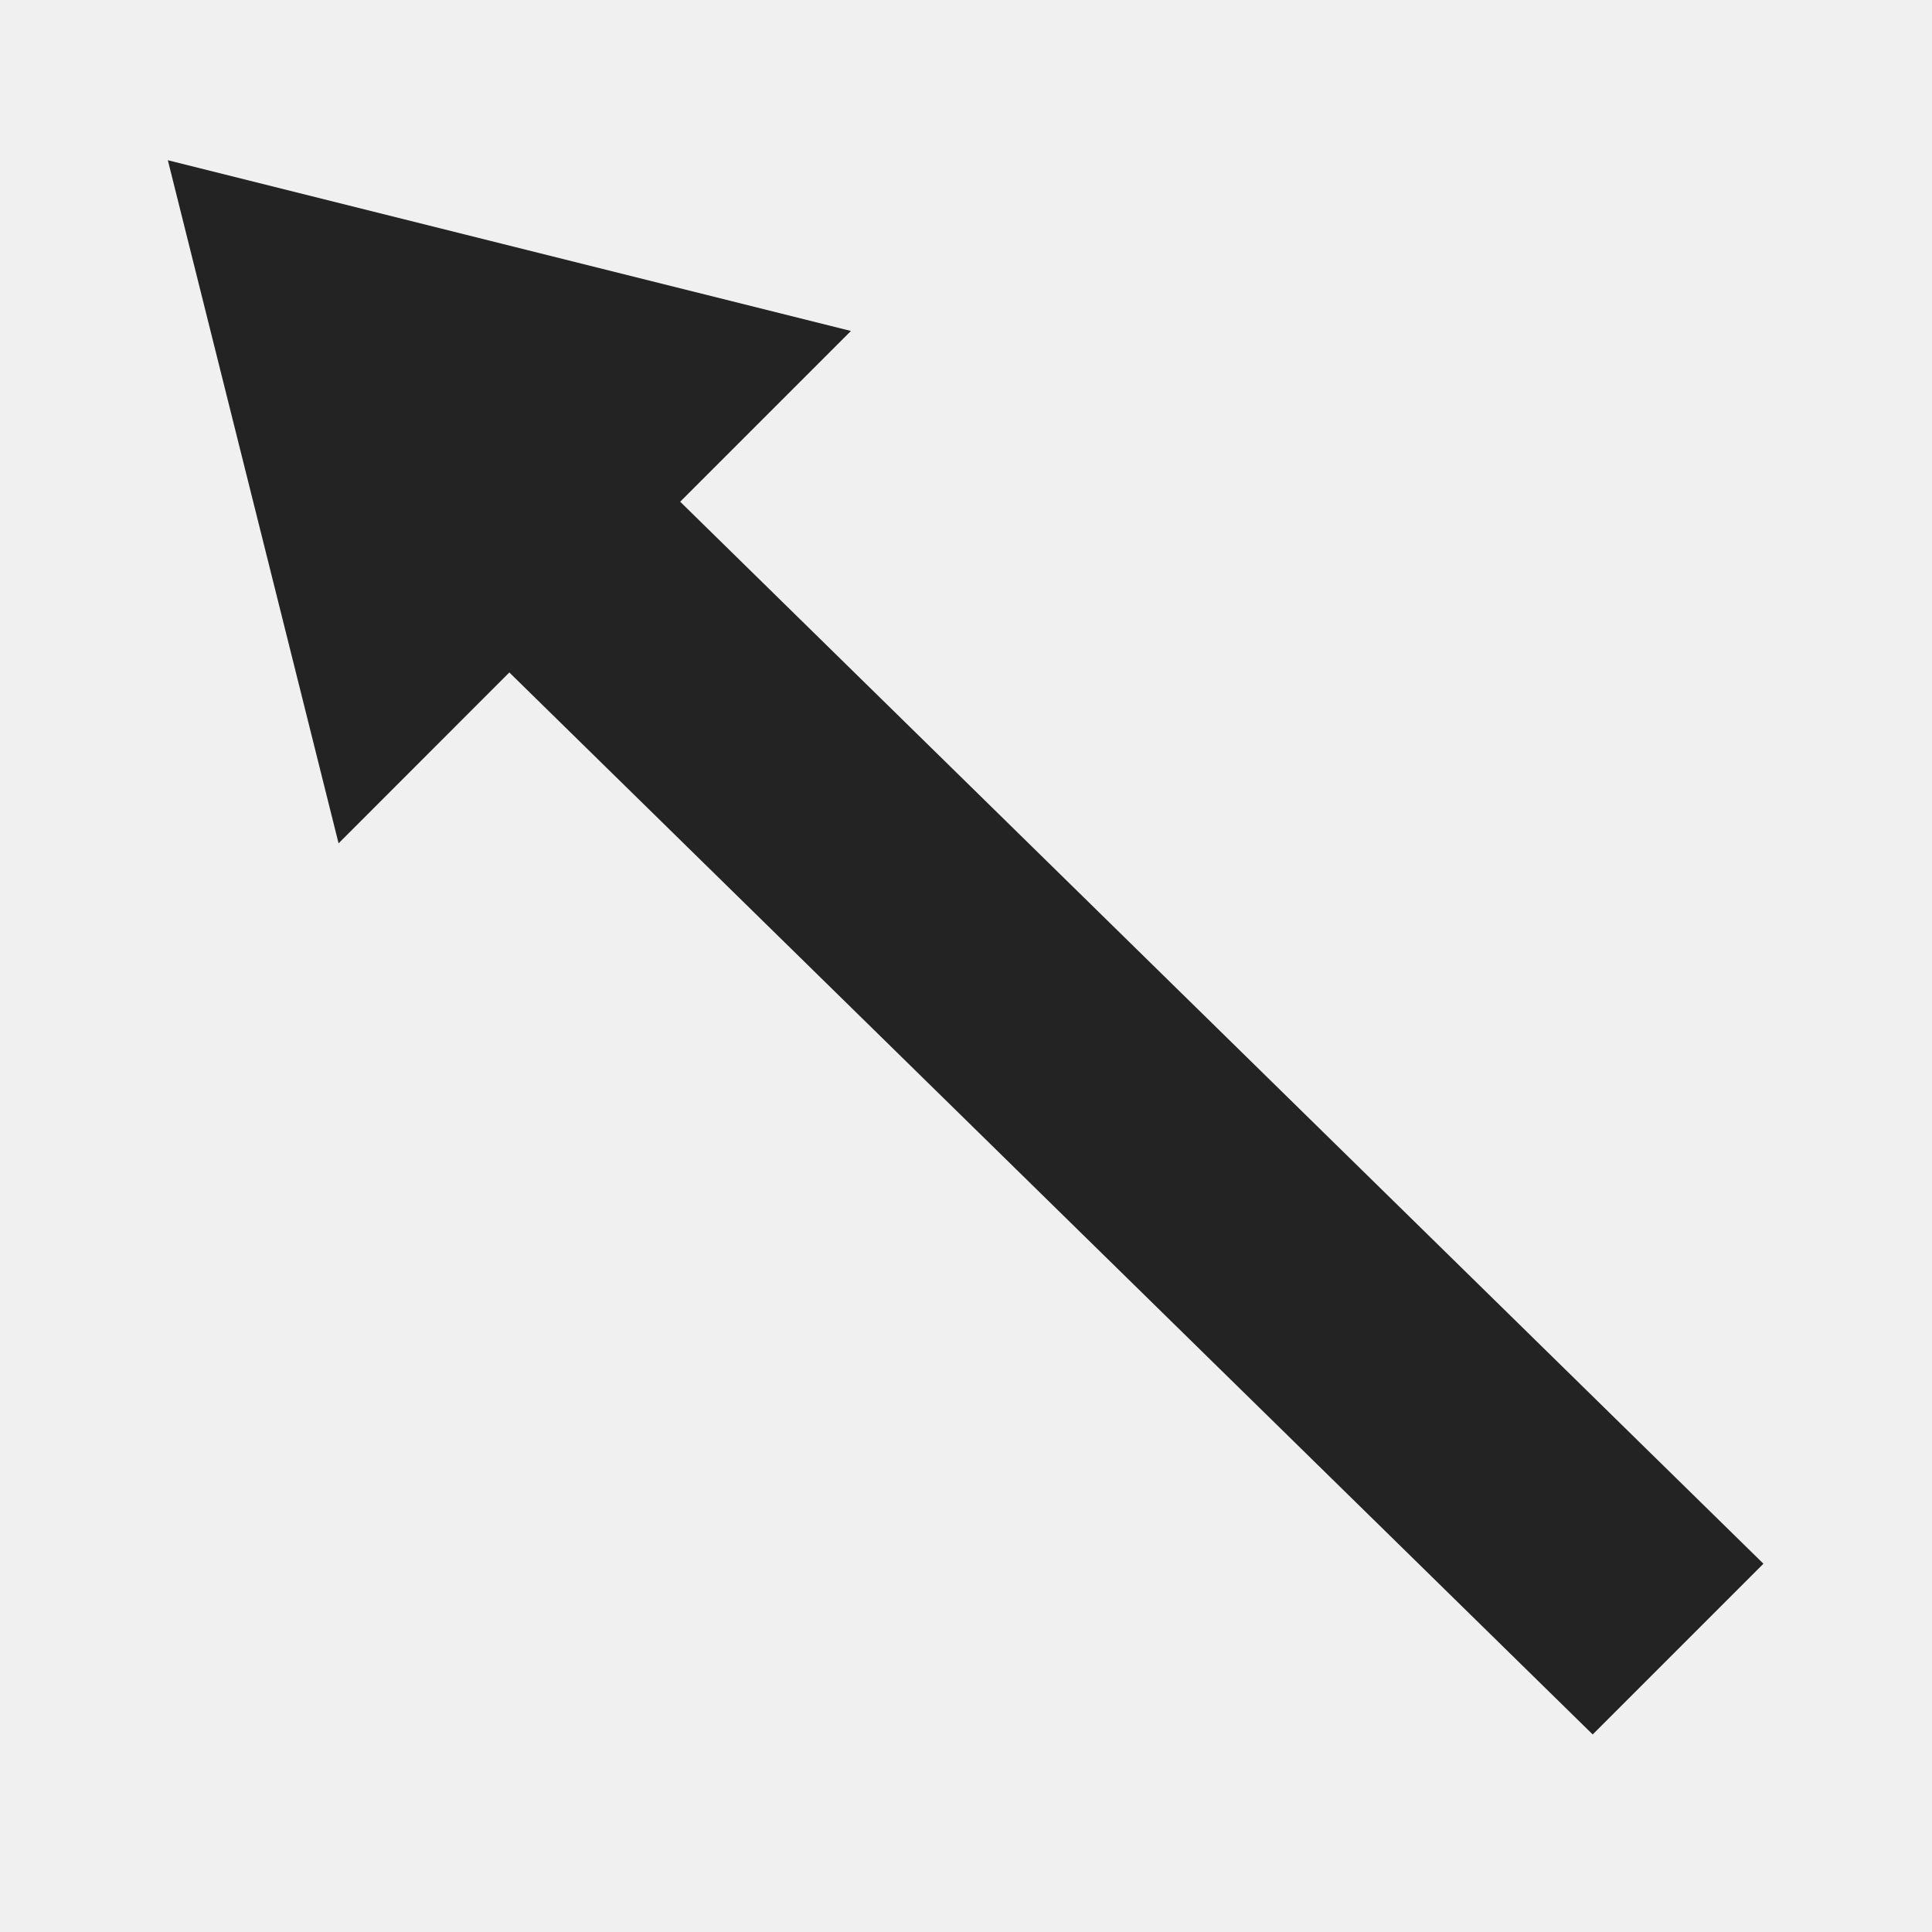
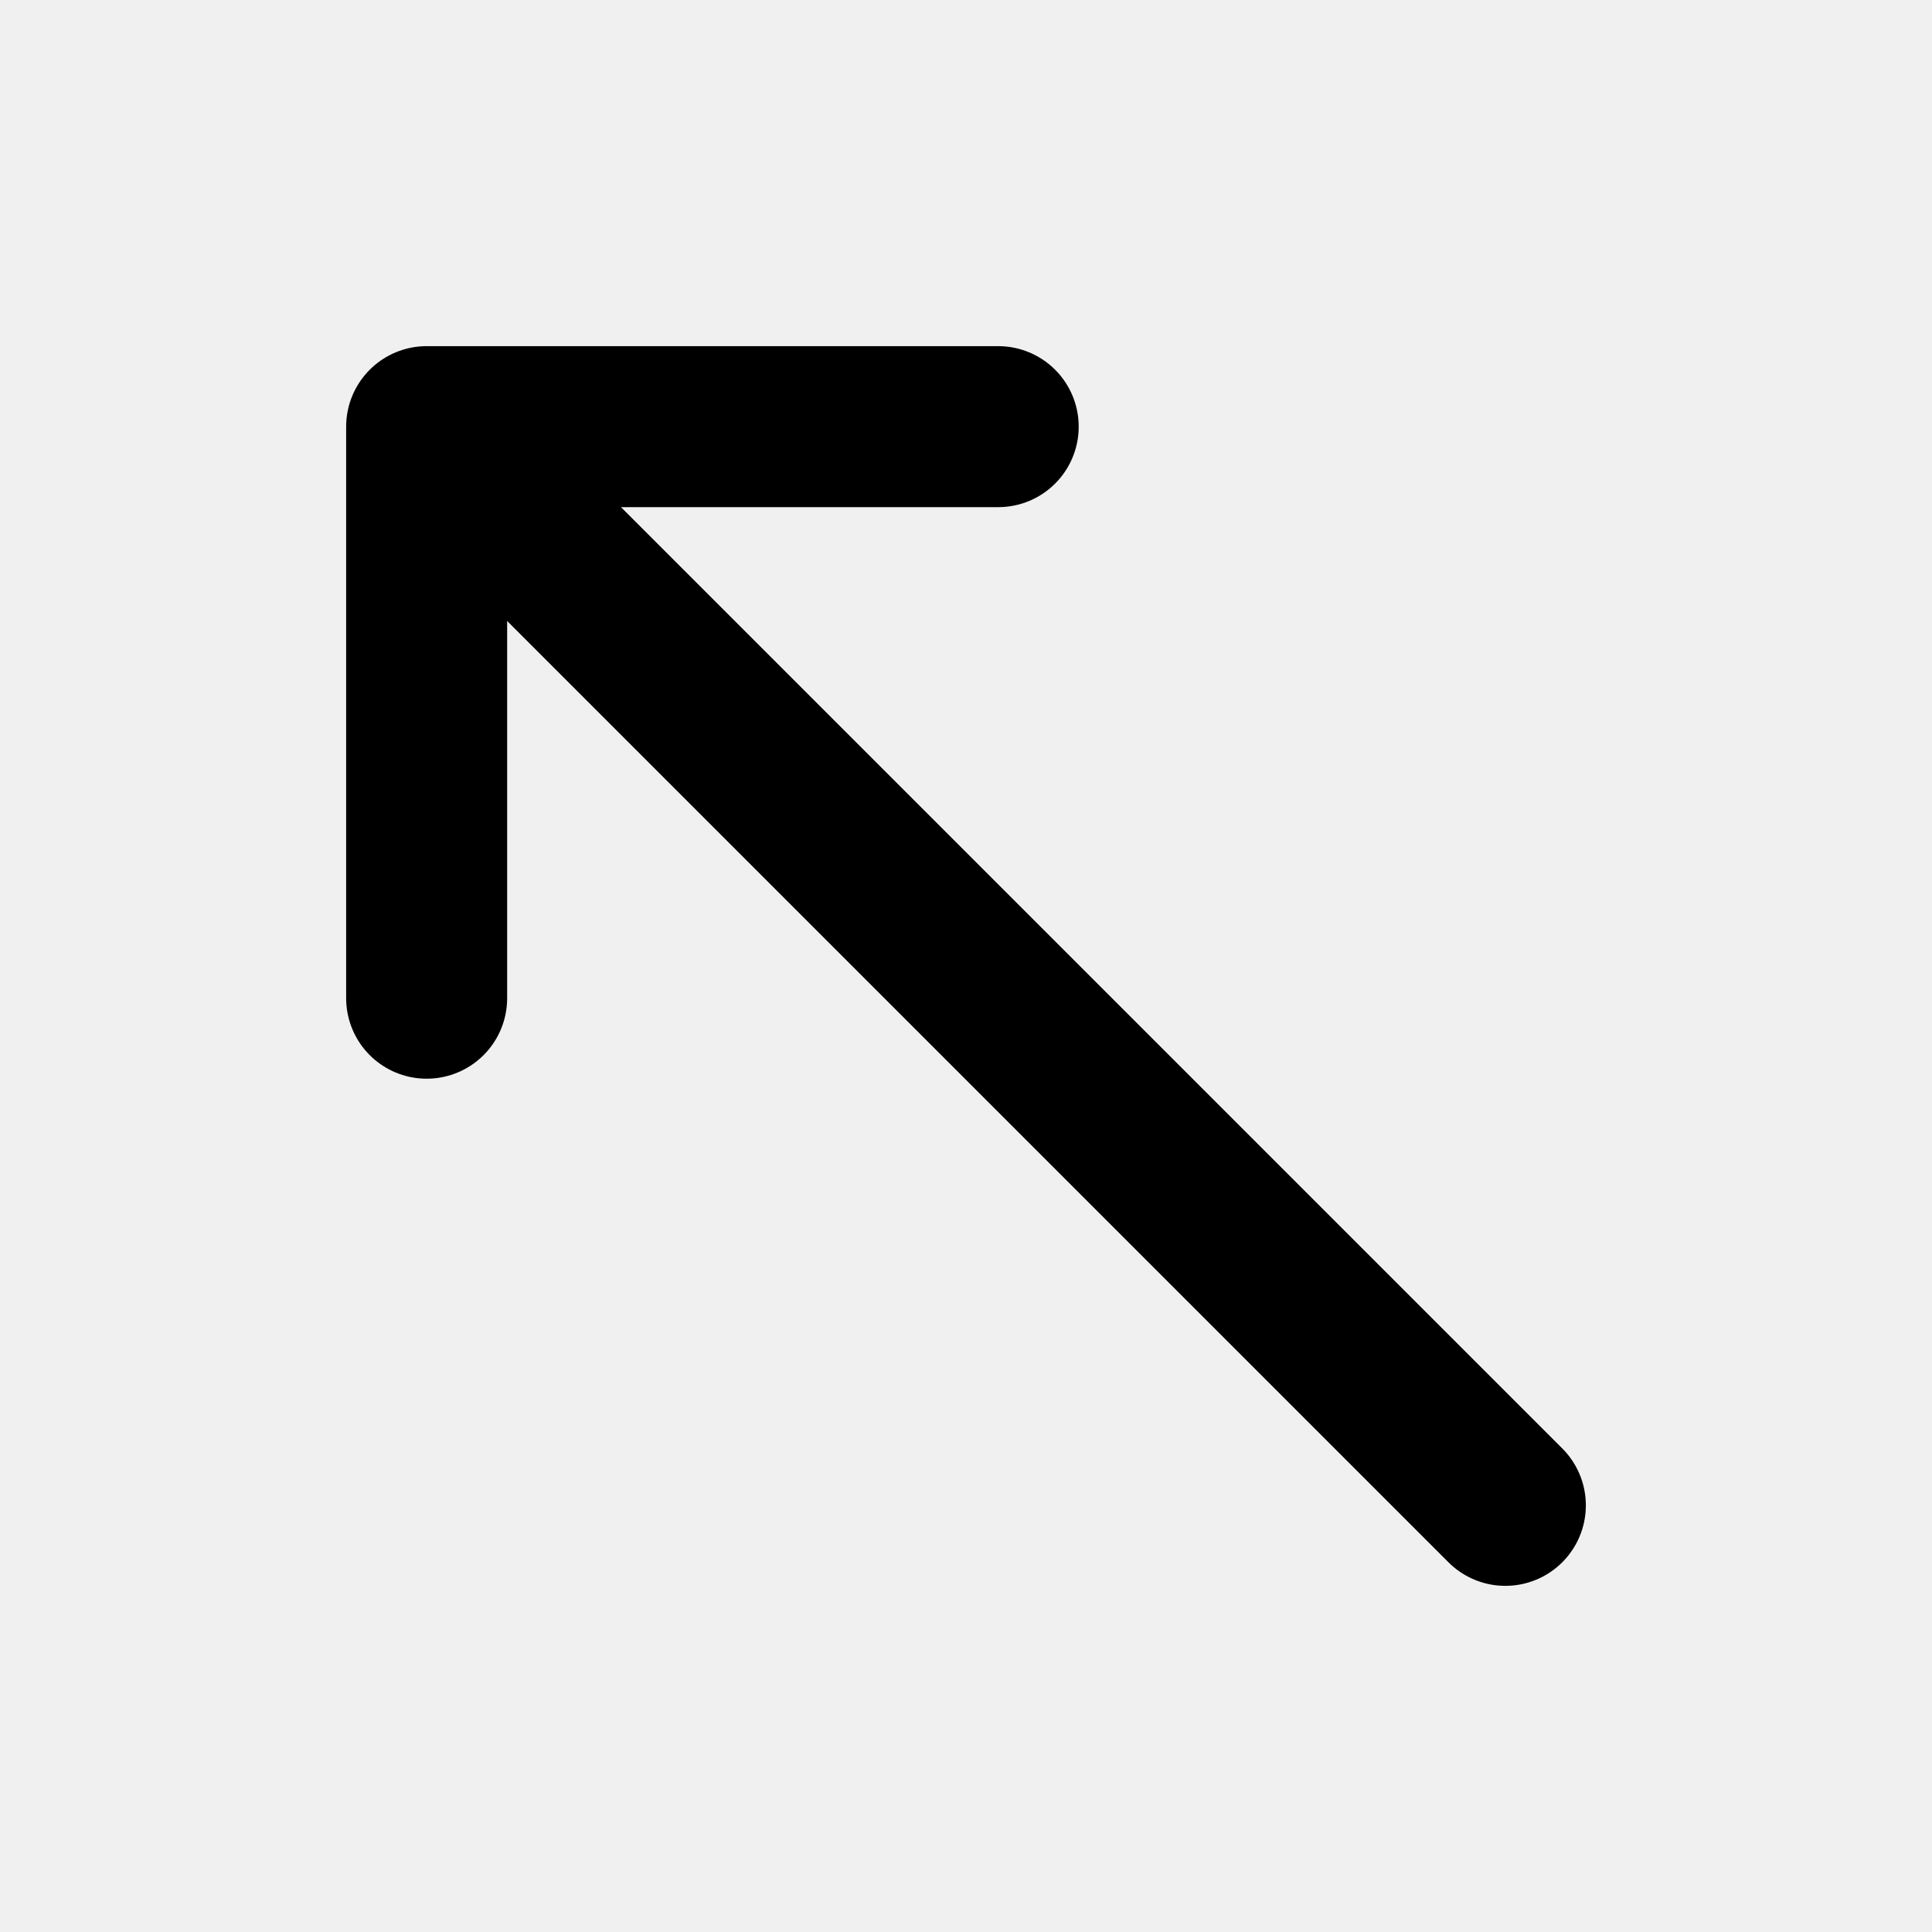
- <svg xmlns="http://www.w3.org/2000/svg" width="16" height="16" viewBox="0 0 16 16" fill="none">
-   <g clip-path="url(#clip0_409_3608)">
-     <path d="M 7.047,2.741 1.39,1.327 2.804,6.984 4.218,5.569 13.19,14.364 14.604,12.95 5.633,4.155 Z" fill="#232323" />
+ <svg xmlns="http://www.w3.org/2000/svg" width="800px" height="800px" viewBox="0 0 24 24">
+   <g id="Complete">
+     <g id="arrow-up-left">
+       <g>
+         <polyline data-name="Right" fill="none" id="Right-2" points="5.3 12.4 5.3 5.3 12.4 5.3" stroke="#000000" stroke-linecap="round" stroke-linejoin="round" stroke-width="2" />
+         <line fill="none" stroke="#000000" stroke-linecap="round" stroke-linejoin="round" stroke-width="2" x1="18.7" x2="6.9" y1="18.7" y2="6.9" />
+       </g>
+     </g>
  </g>
-   <defs>
-     <clipPath id="clip0_409_3608">
-       <rect width="16" height="16" fill="white" />
-     </clipPath>
-   </defs>
</svg>
